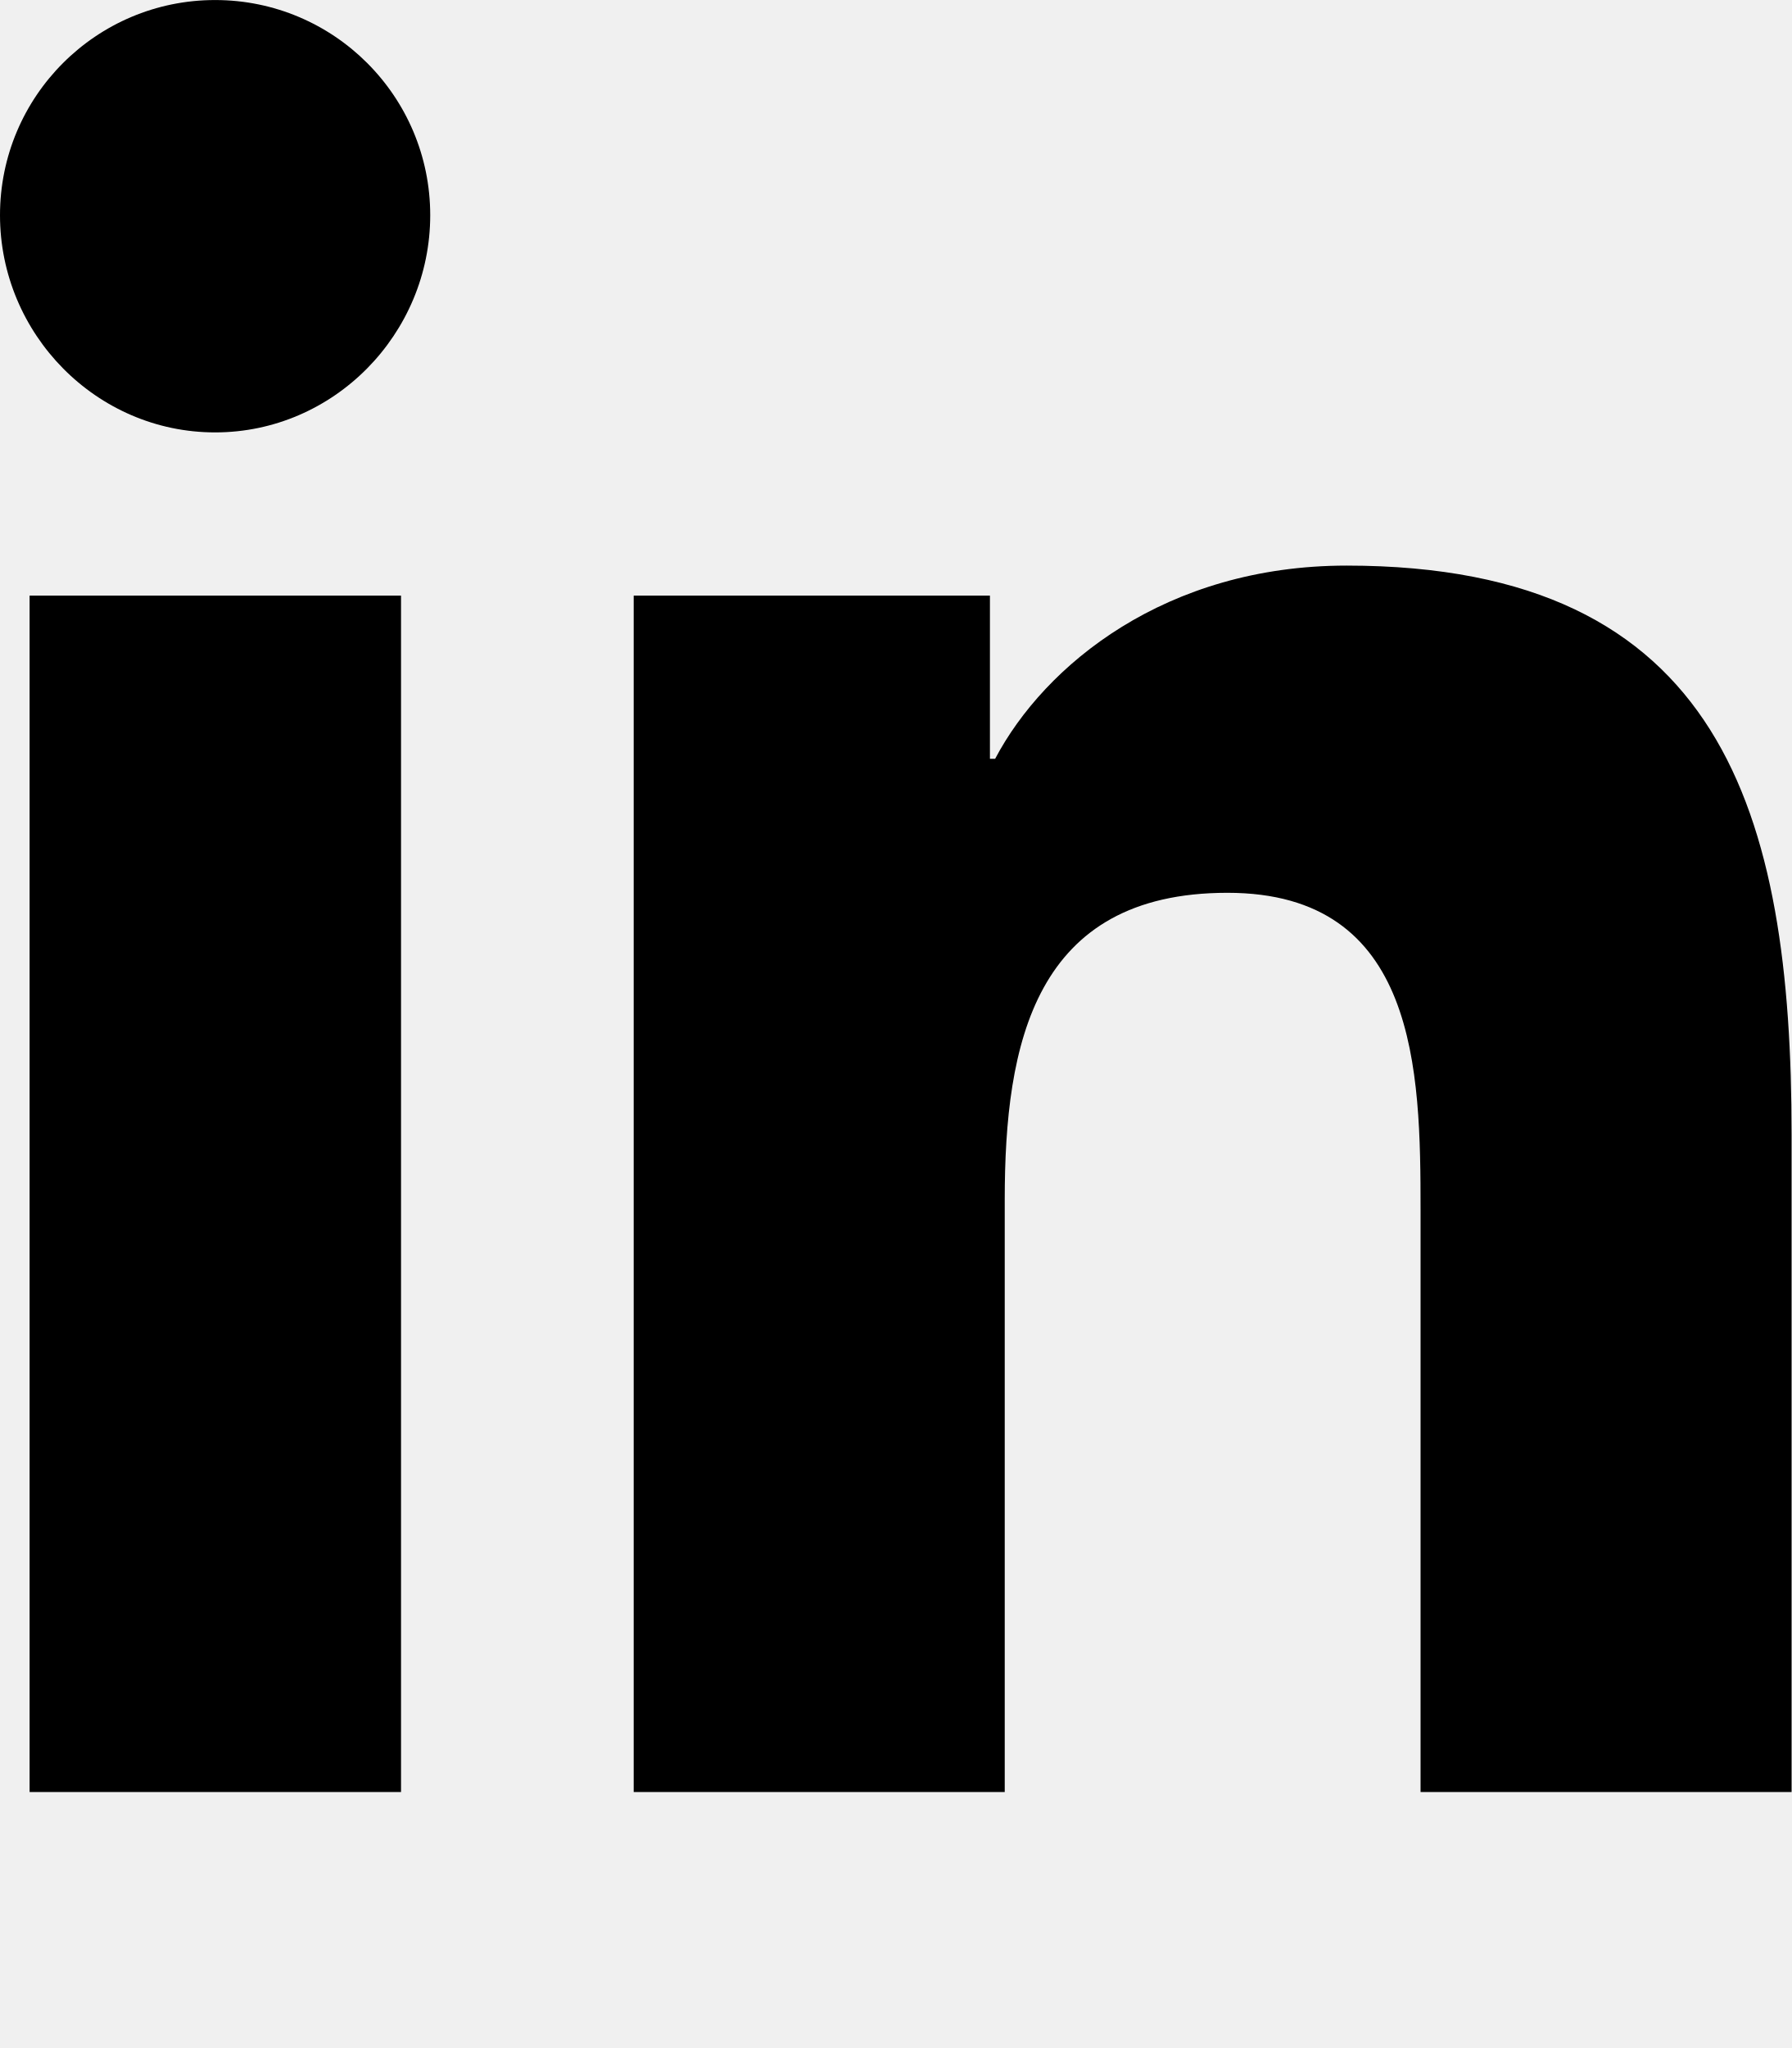
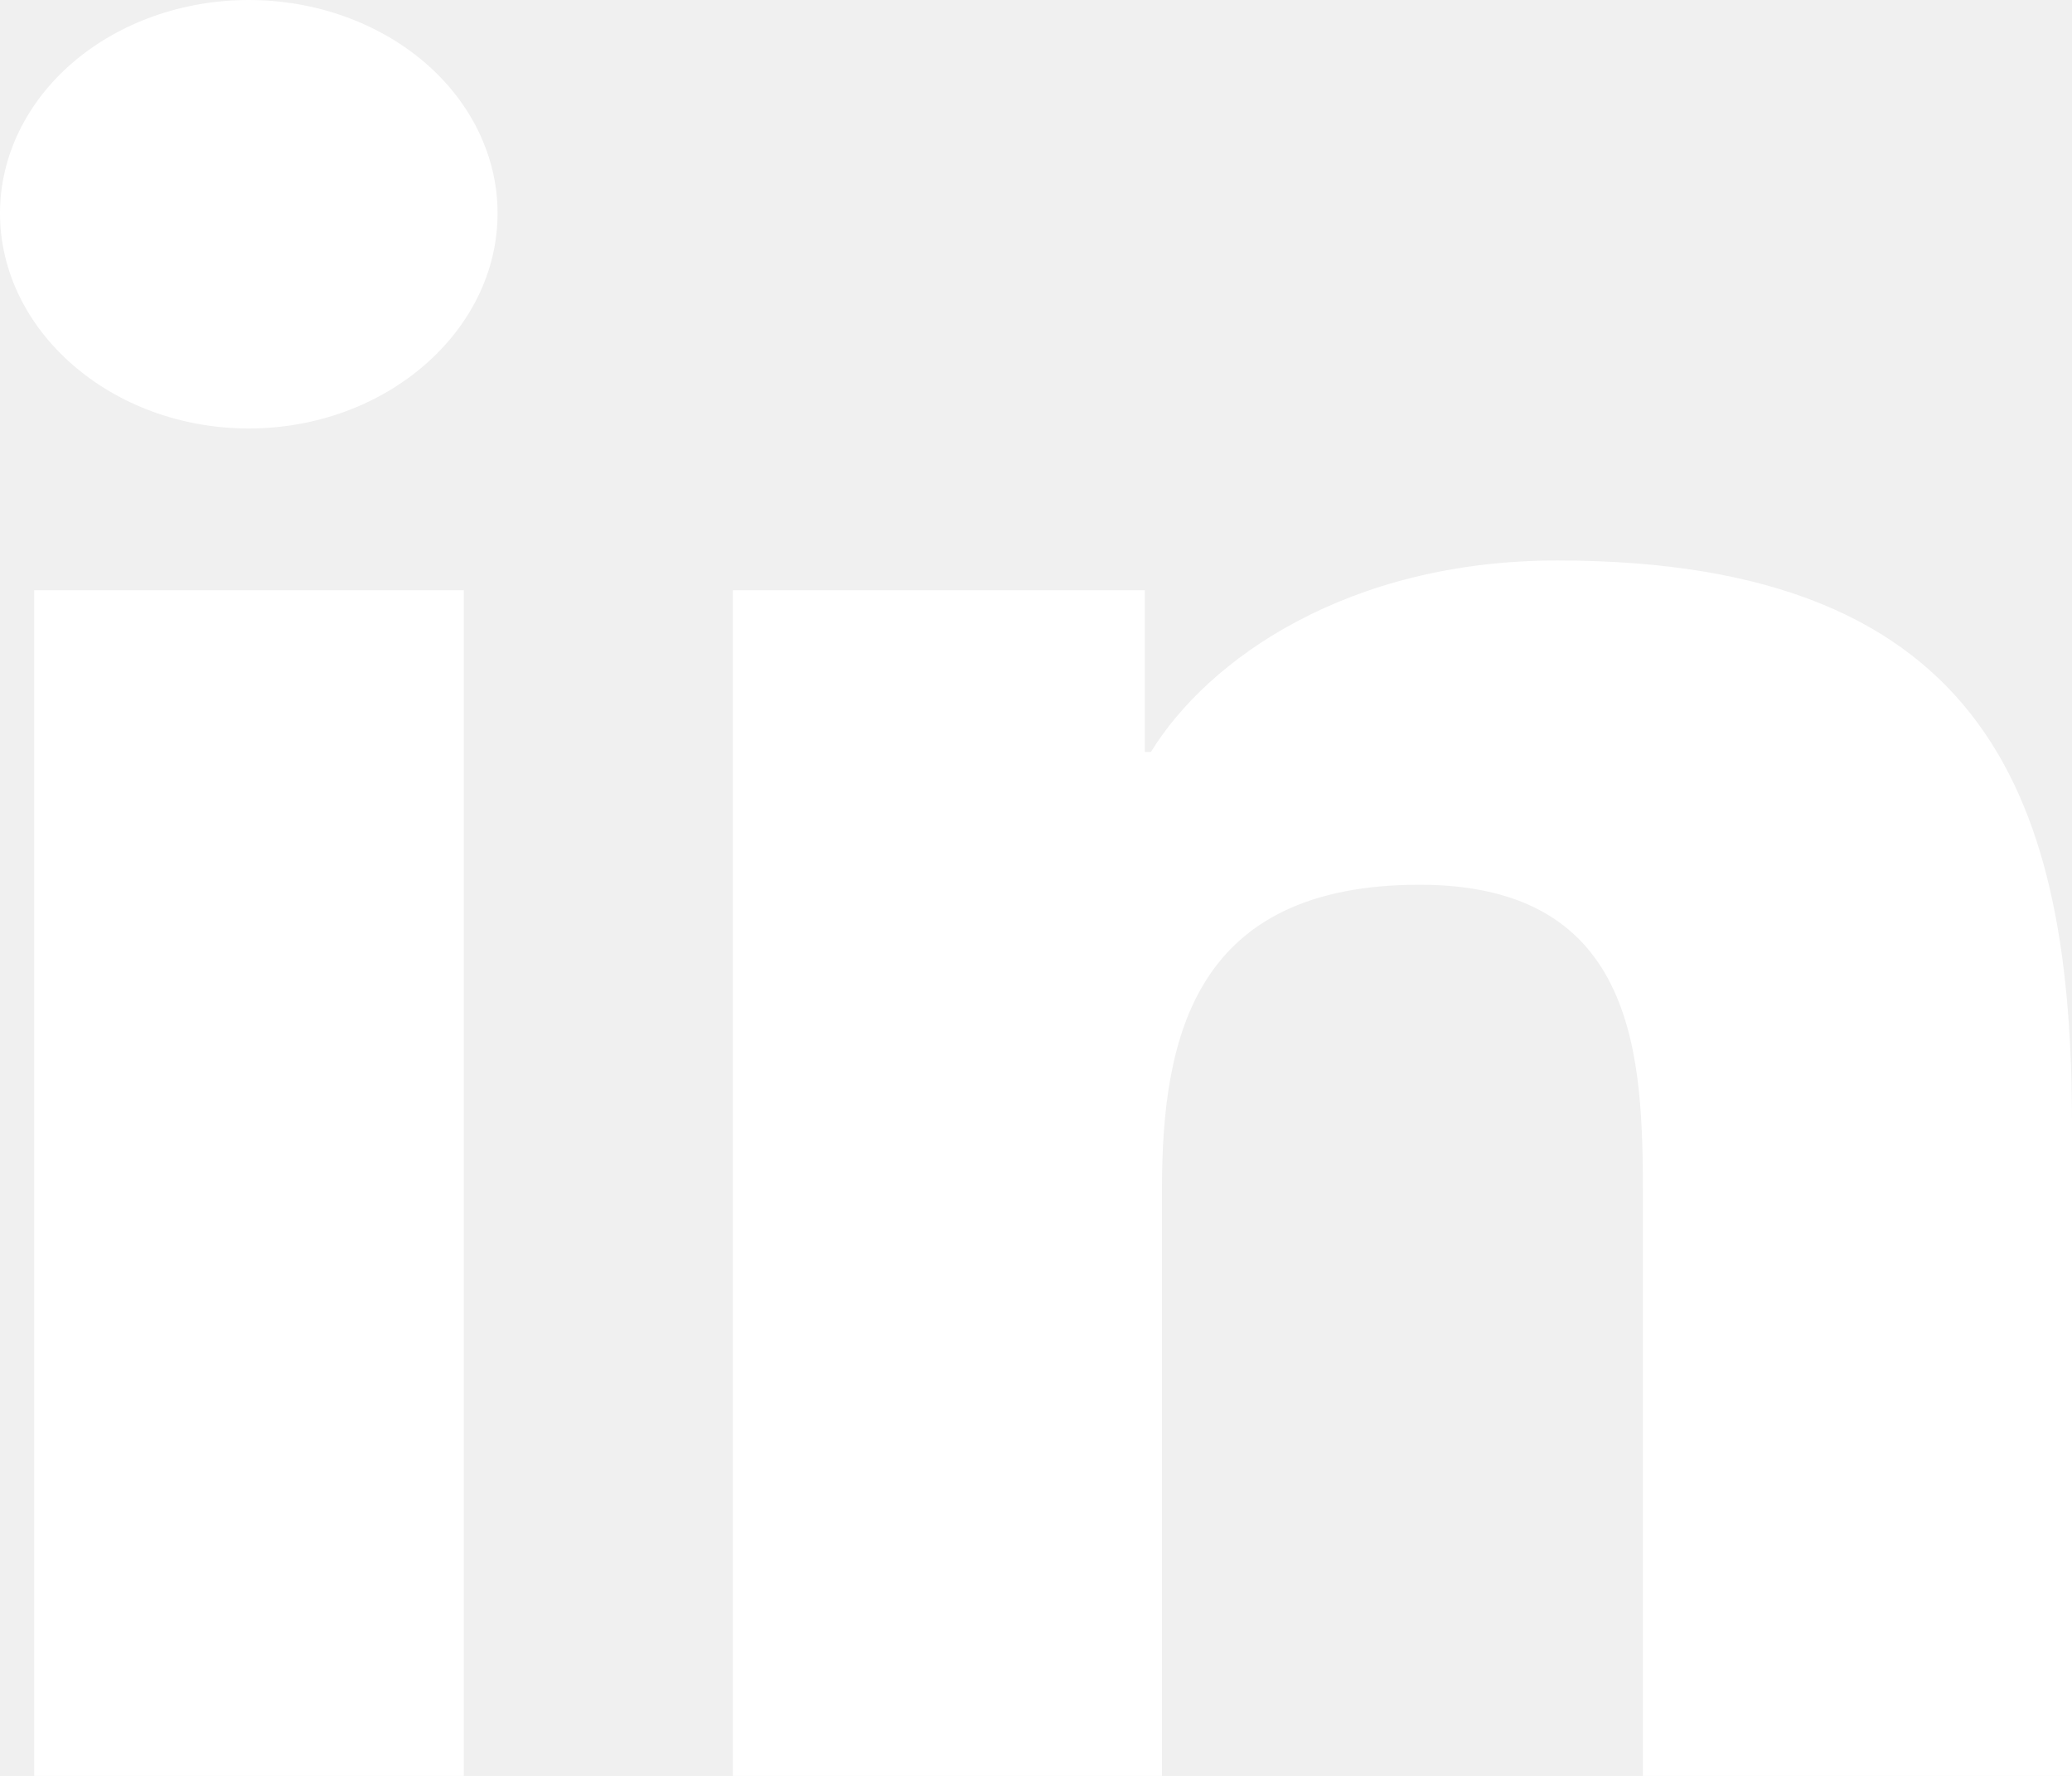
- <svg xmlns="http://www.w3.org/2000/svg" aria-hidden="true" focusable="false" data-prefix="fab" data-icon="linkedin-in" class="svg-inline--fa fa-linkedin-in fa-w-14" role="img" viewBox="0 0 448 512">
-   <path fill="currentColor" d="M100.28 448H7.4V148.9h92.88zM53.79 108.1C24.09 108.1 0 83.5 0 53.8a53.79 53.79 0 0 1 107.58 0c0 29.7-24.1 54.3-53.79 54.3zM447.9 448h-92.68V302.4c0-34.7-.7-79.2-48.29-79.2-48.29 0-55.69 37.7-55.69 76.7V448h-92.78V148.9h89.08v40.8h1.3c12.4-23.5 42.69-48.3 87.88-48.3 94 0 111.28 61.9 111.28 142.3V448z" />
+ <svg xmlns="http://www.w3.org/2000/svg" width="35" height="30" viewBox="0 0 35 30" fill="none">
+   <path d="M7.834 30H0.578V9.971H7.834V30ZM4.202 7.238C1.882 7.238 0 5.591 0 3.602C1.66078e-08 2.647 0.443 1.731 1.231 1.055C2.019 0.38 3.088 0 4.202 0C5.317 0 6.386 0.38 7.174 1.055C7.962 1.731 8.405 2.647 8.405 3.602C8.405 5.591 6.522 7.238 4.202 7.238ZM34.992 30H27.752V20.25C27.752 17.926 27.697 14.946 23.979 14.946C20.206 14.946 19.628 17.471 19.628 20.082V30H12.38V9.971H19.339V12.703H19.441C20.409 11.129 22.776 9.468 26.306 9.468C33.65 9.468 35 13.614 35 18.997V30H34.992Z" fill="white" />
</svg>
